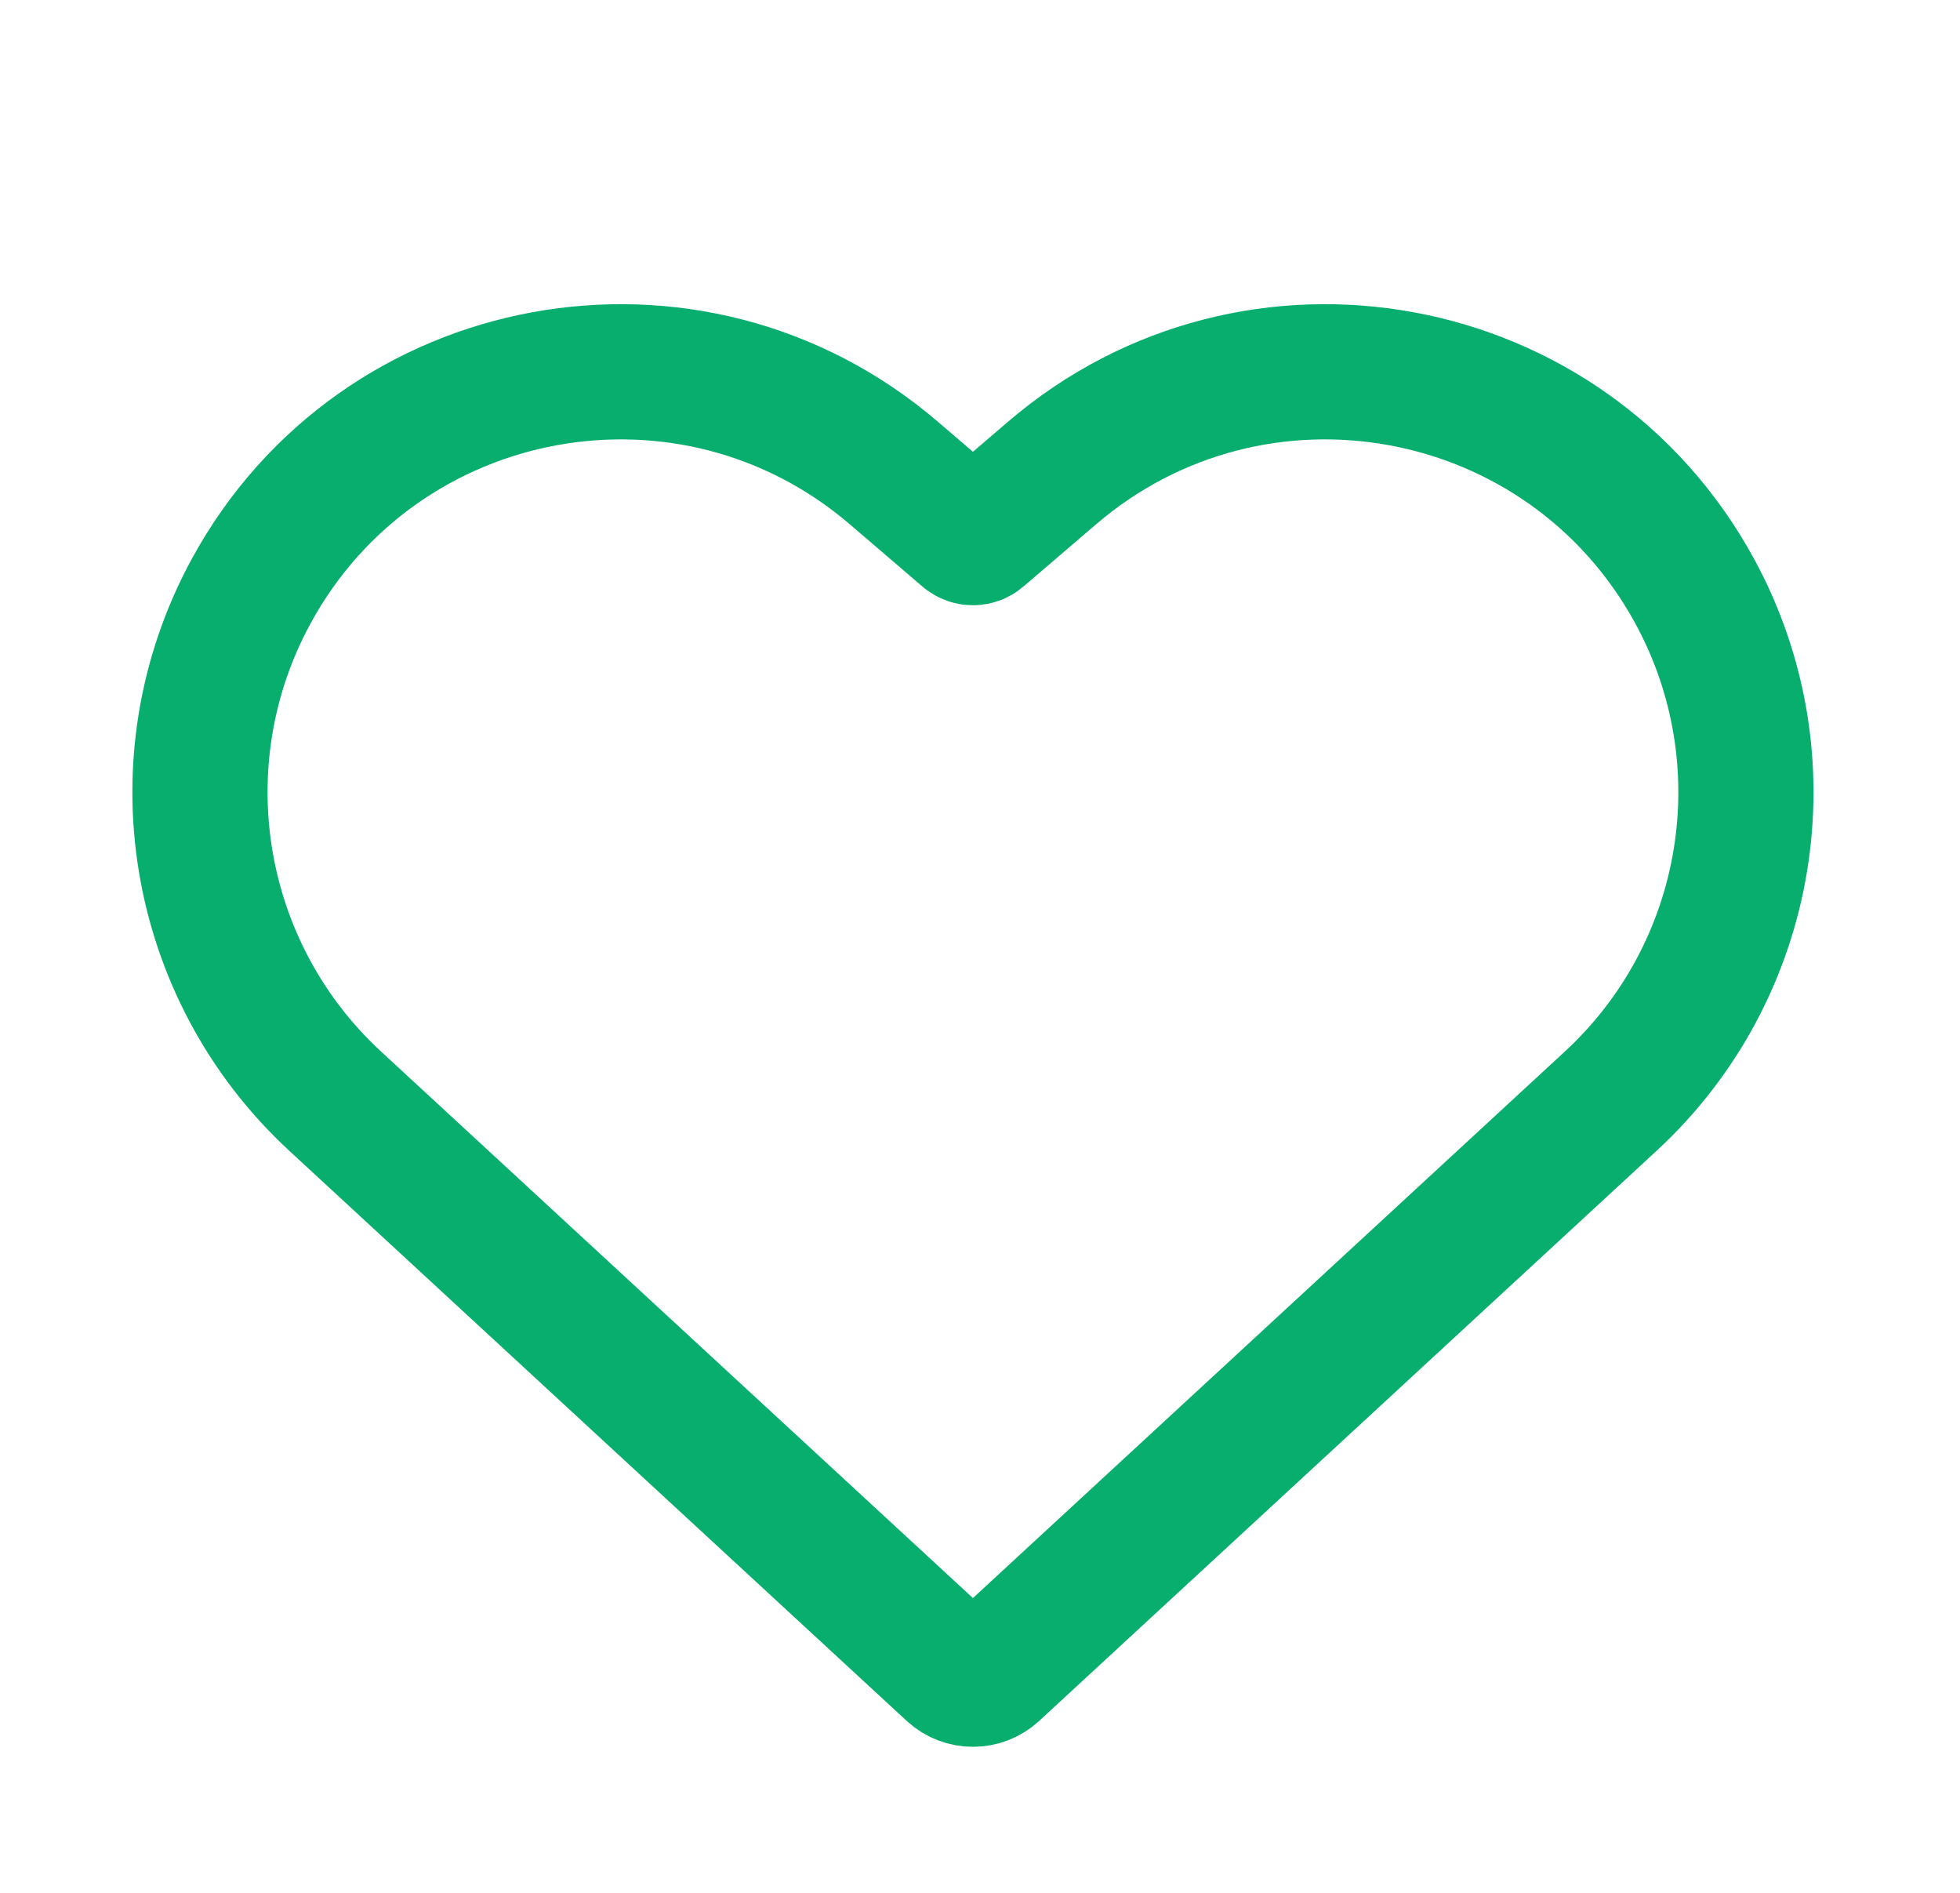
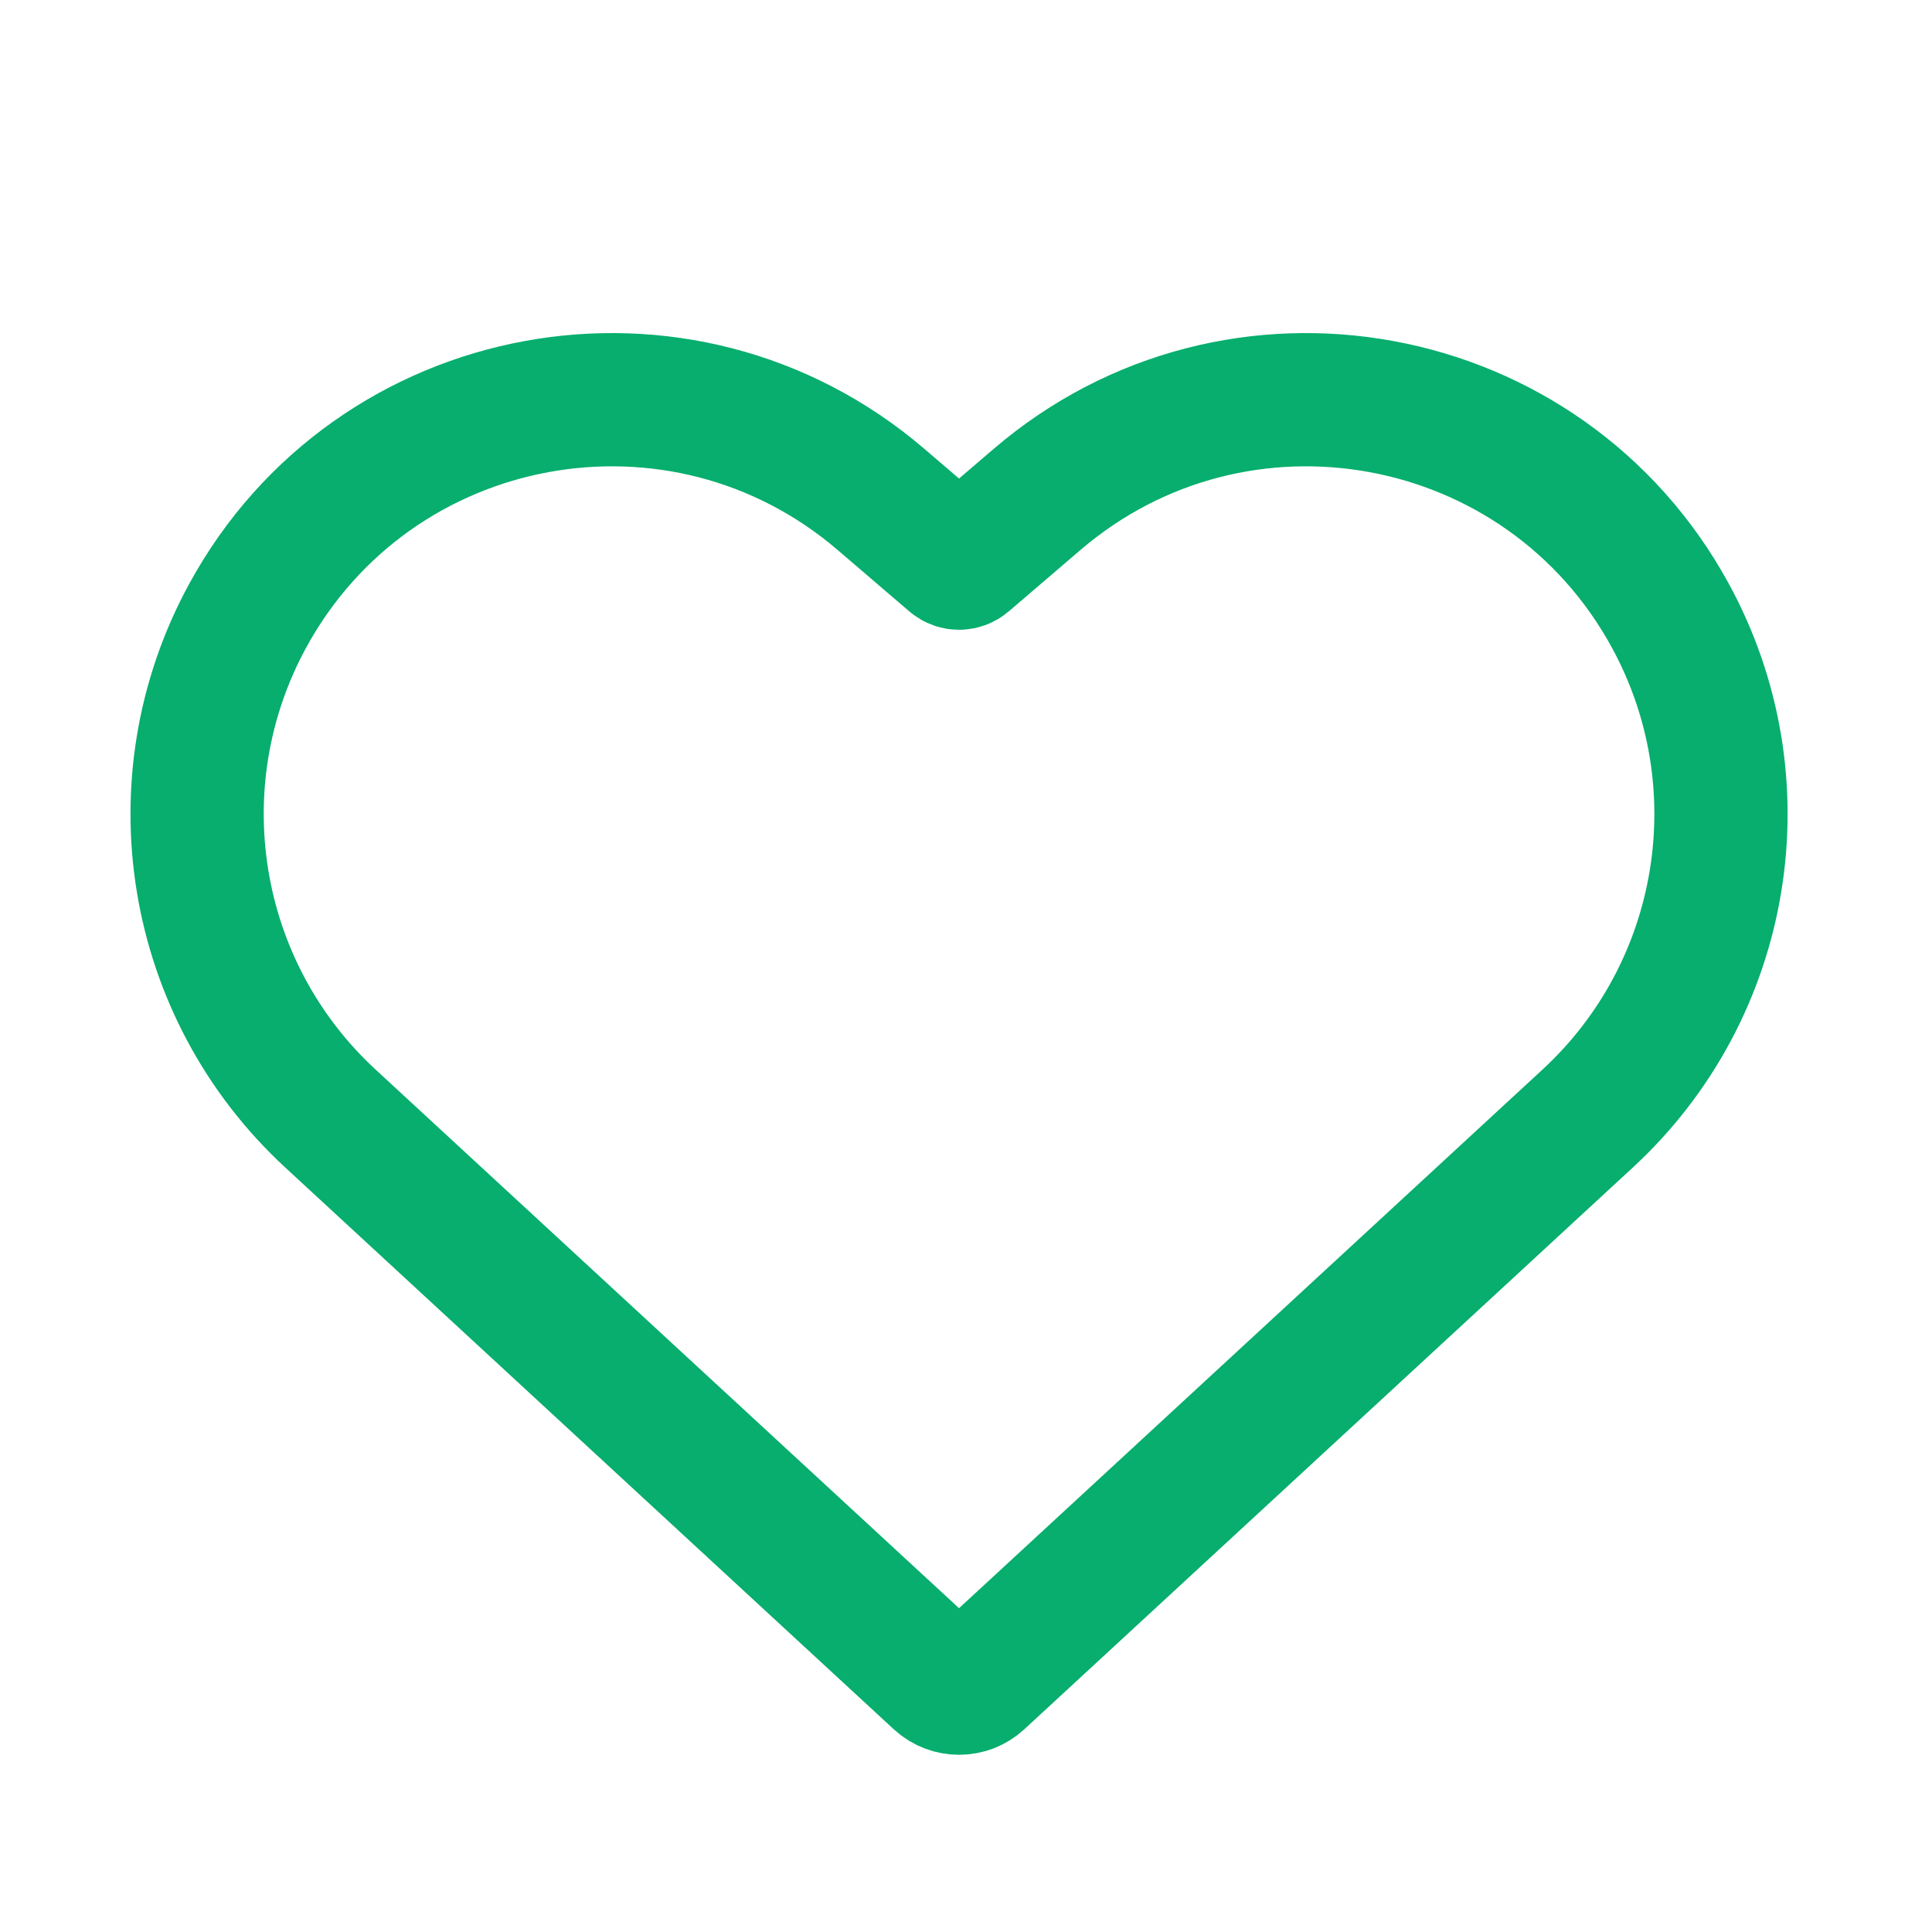
- <svg xmlns="http://www.w3.org/2000/svg" width="29" height="28" viewBox="0 0 29 28" fill="none">
+ <svg xmlns="http://www.w3.org/2000/svg" width="28" height="28" viewBox="0 0 29 28" fill="none">
  <path d="M13.226 6.998L14.3 7.918C14.355 7.965 14.436 7.965 14.491 7.918L15.565 6.998C18.568 4.424 23.179 5.27 25.073 8.742C26.438 11.245 25.927 14.356 23.831 16.29L14.696 24.723C14.526 24.879 14.265 24.879 14.095 24.723L4.96 16.29C2.865 14.356 2.353 11.245 3.718 8.742C5.612 5.27 10.223 4.424 13.226 6.998Z" stroke="#07AE6E" stroke-width="2" />
</svg>
